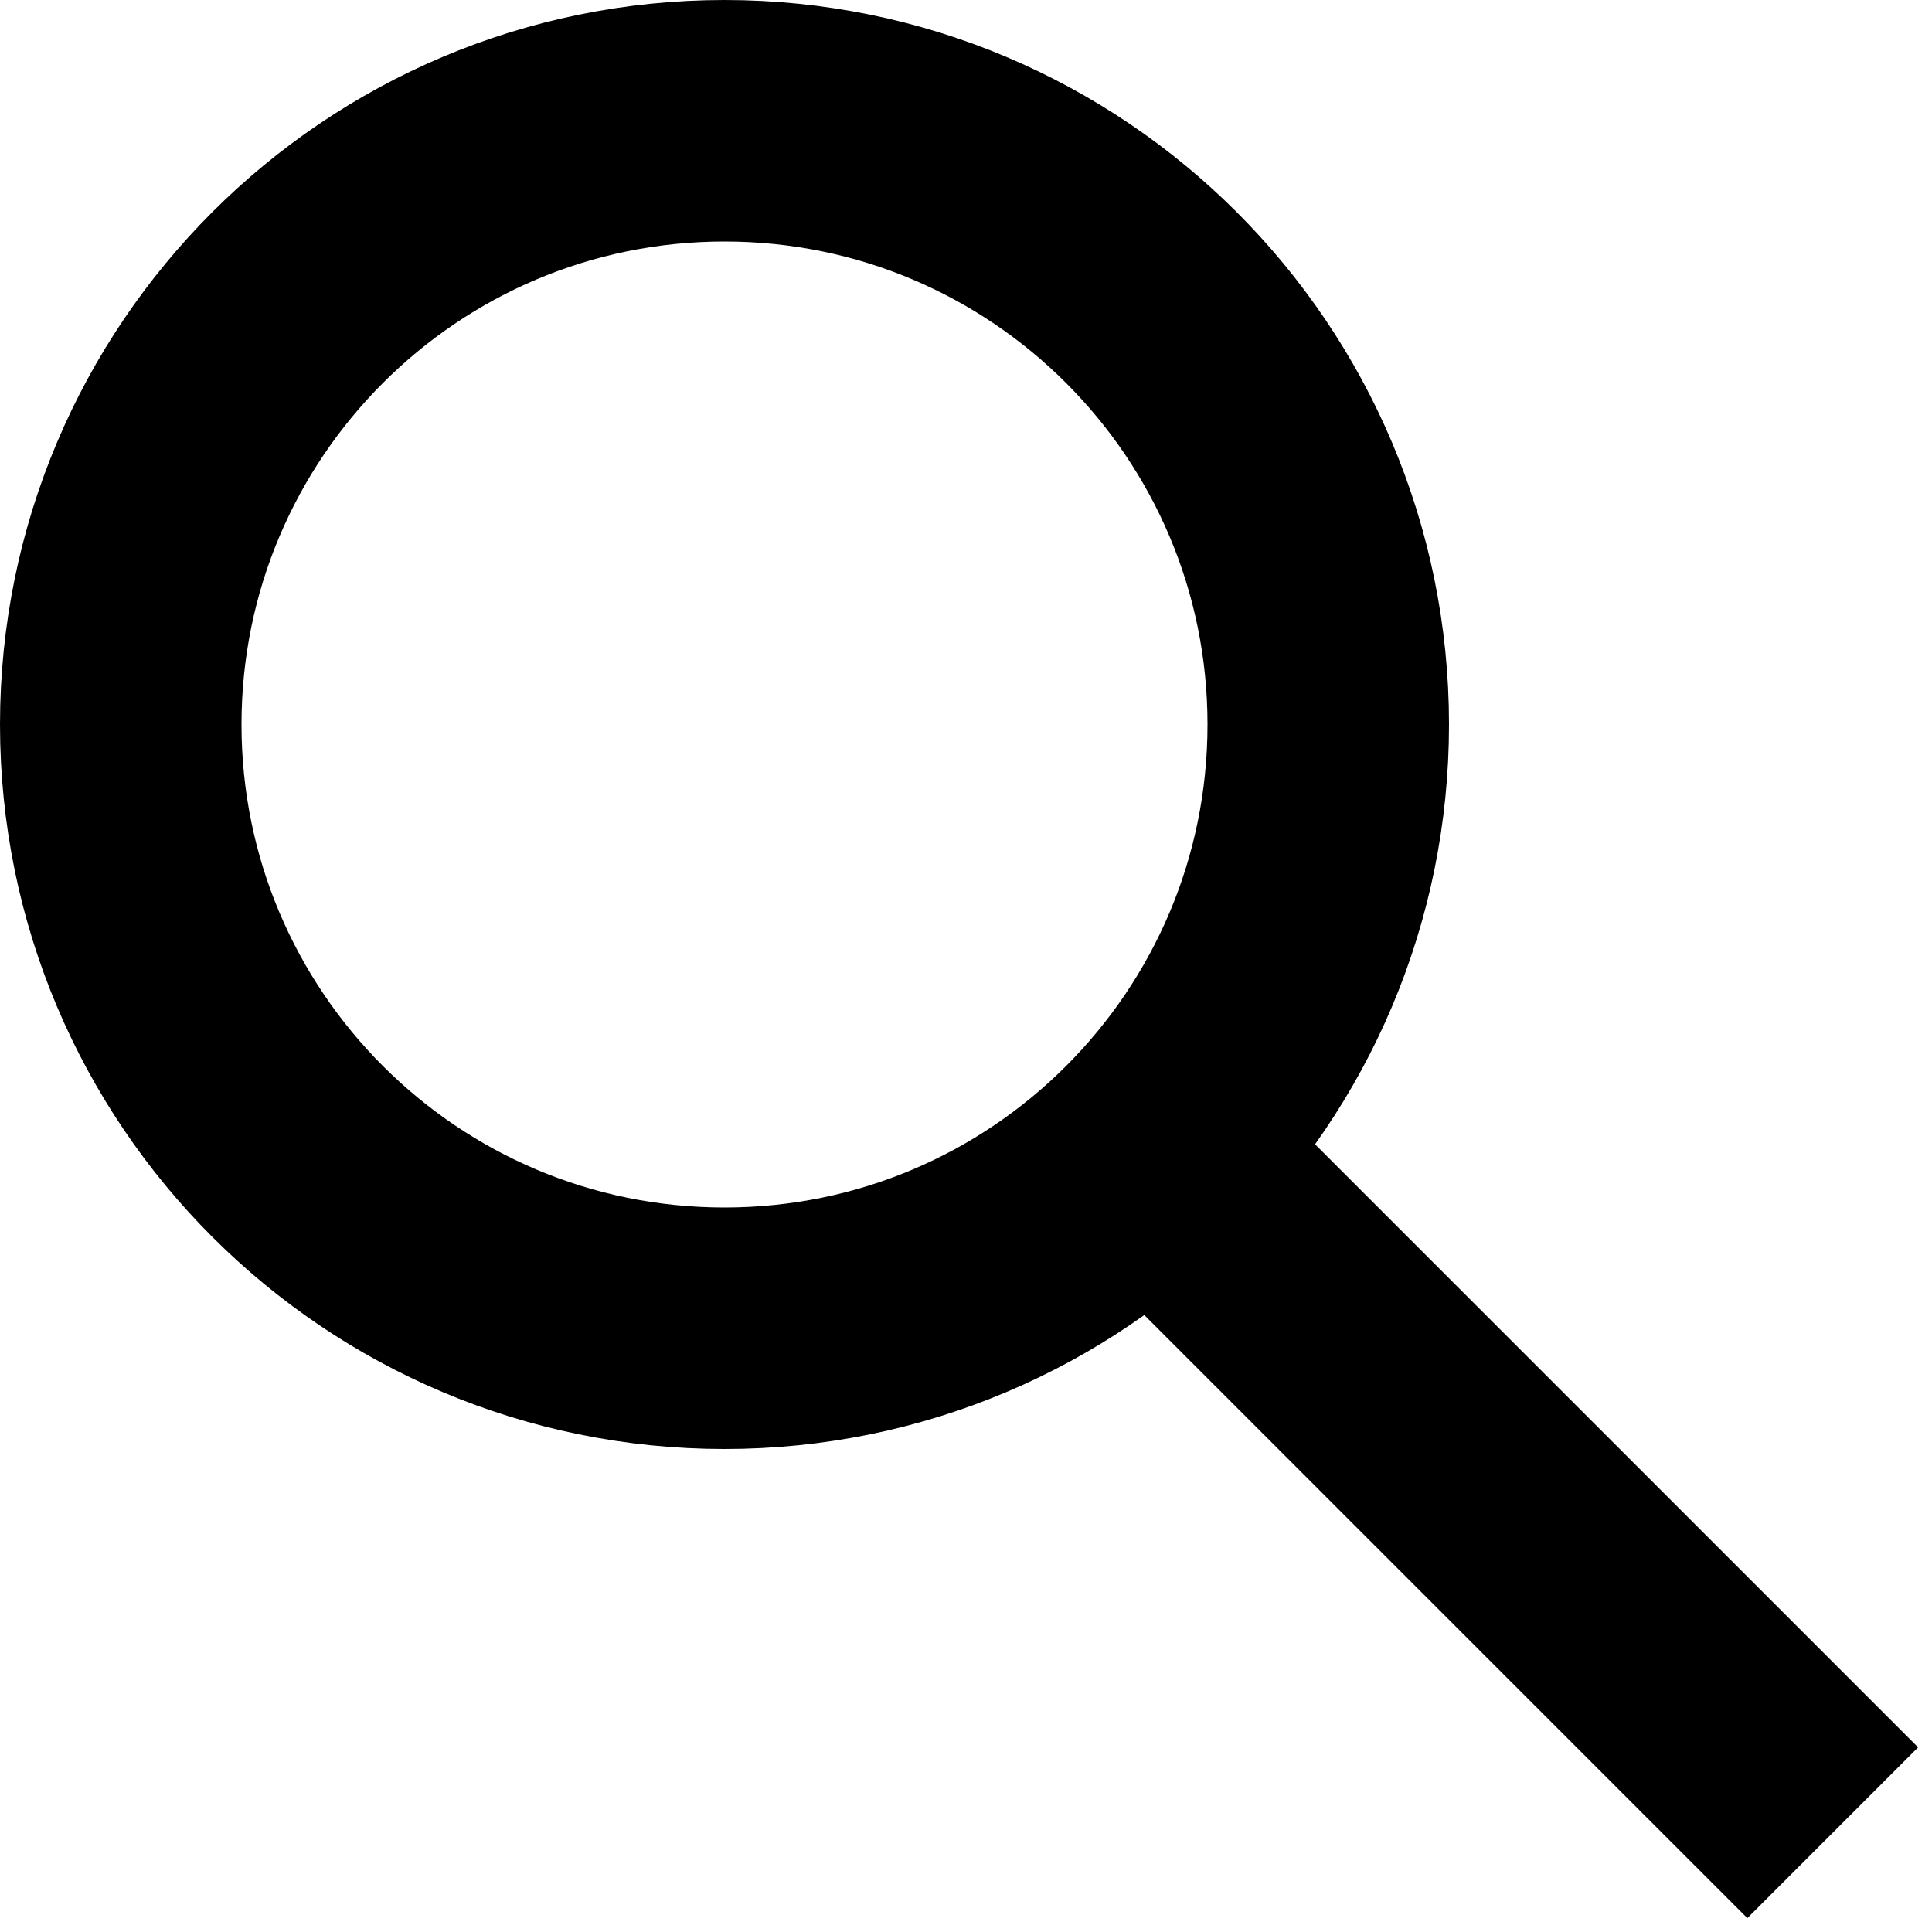
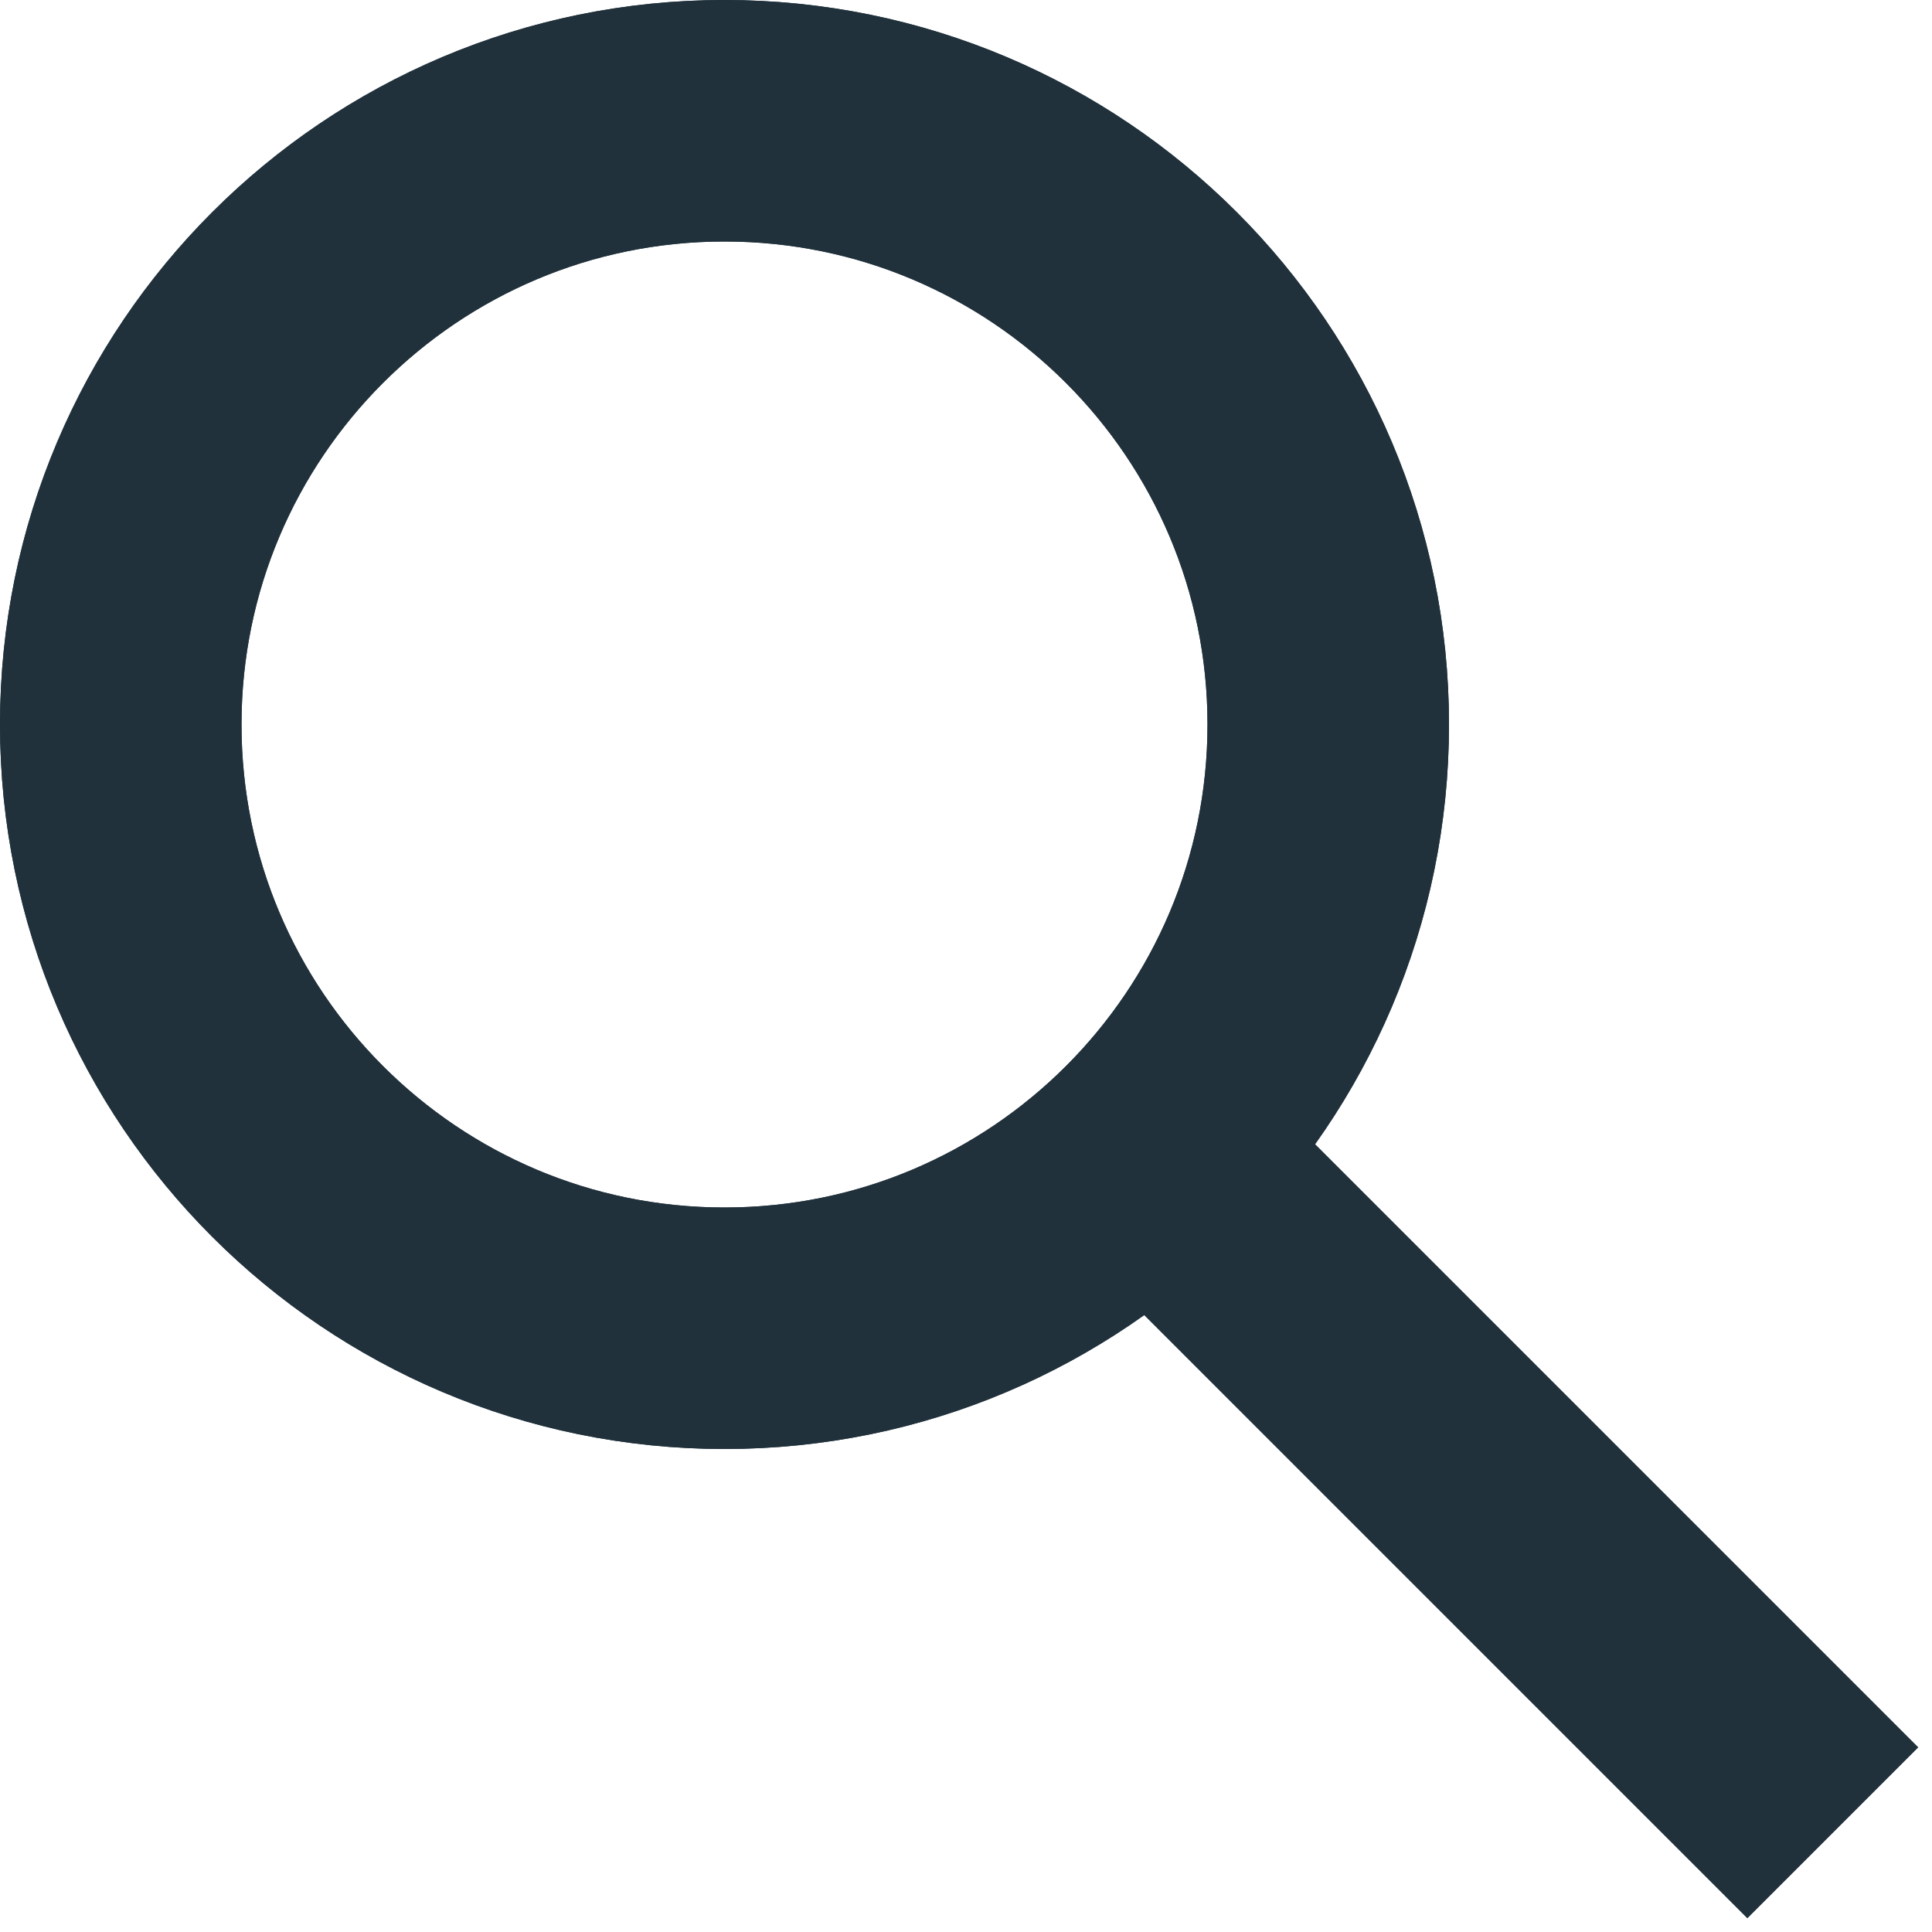
<svg xmlns="http://www.w3.org/2000/svg" width="24px" height="24px" viewBox="0 0 24 24" version="1.1">
-   <defs />
  <g id="Page-1" stroke="none" stroke-width="1" fill="none" fill-rule="evenodd">
-     <ellipse id="Oval" stroke="#000000" stroke-width="3" cx="9" cy="9" rx="7.5" ry="7.5" />
-     <path d="M15,15 L22.767,22.767" id="Path" stroke="#000000" stroke-width="3" />
+     <ellipse id="Oval" stroke="#20313B" stroke-width="3" cx="9" cy="9" rx="7.5" ry="7.5" />
+     <path d="M15,15 L22.767,22.767" id="Path" stroke="#20313B" stroke-width="3" />
+     <ellipse id="Oval" stroke="#20313B" stroke-width="3" cx="9" cy="9" rx="7.5" ry="7.5" />
+     <path d="M15,15 L22.767,22.767" id="Path" stroke="#20313B" stroke-width="3" />
  </g>
</svg>
